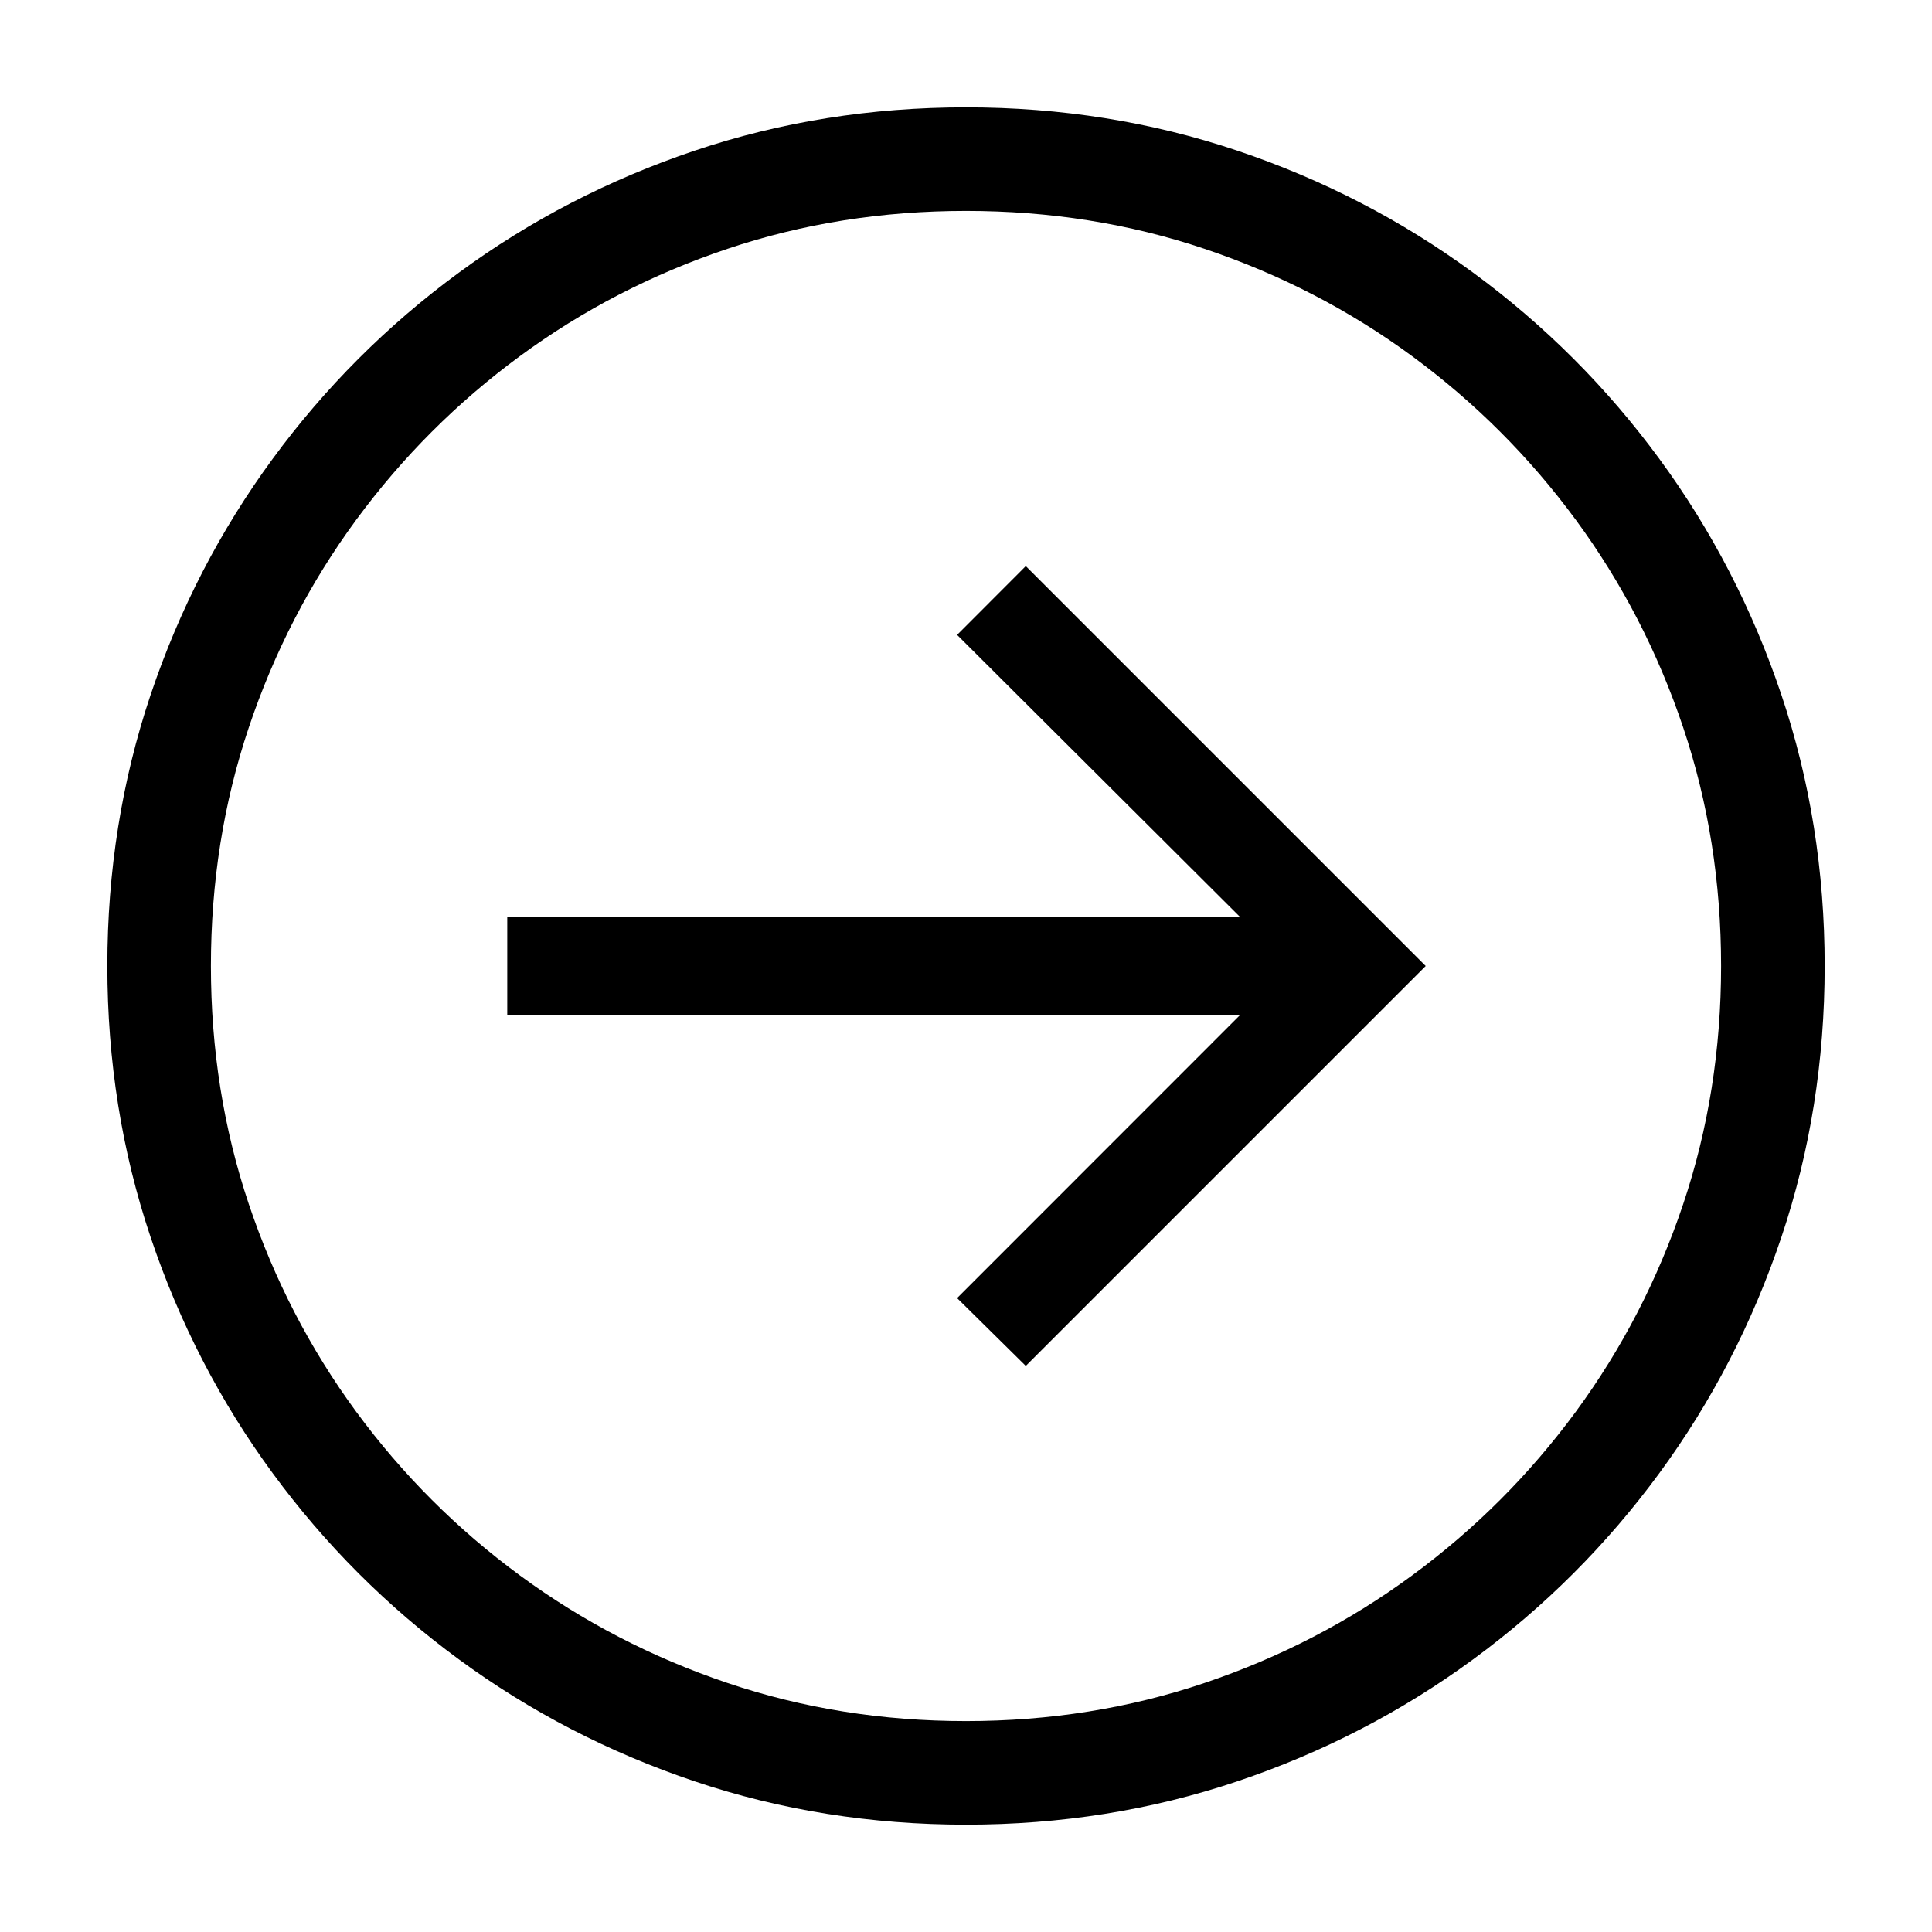
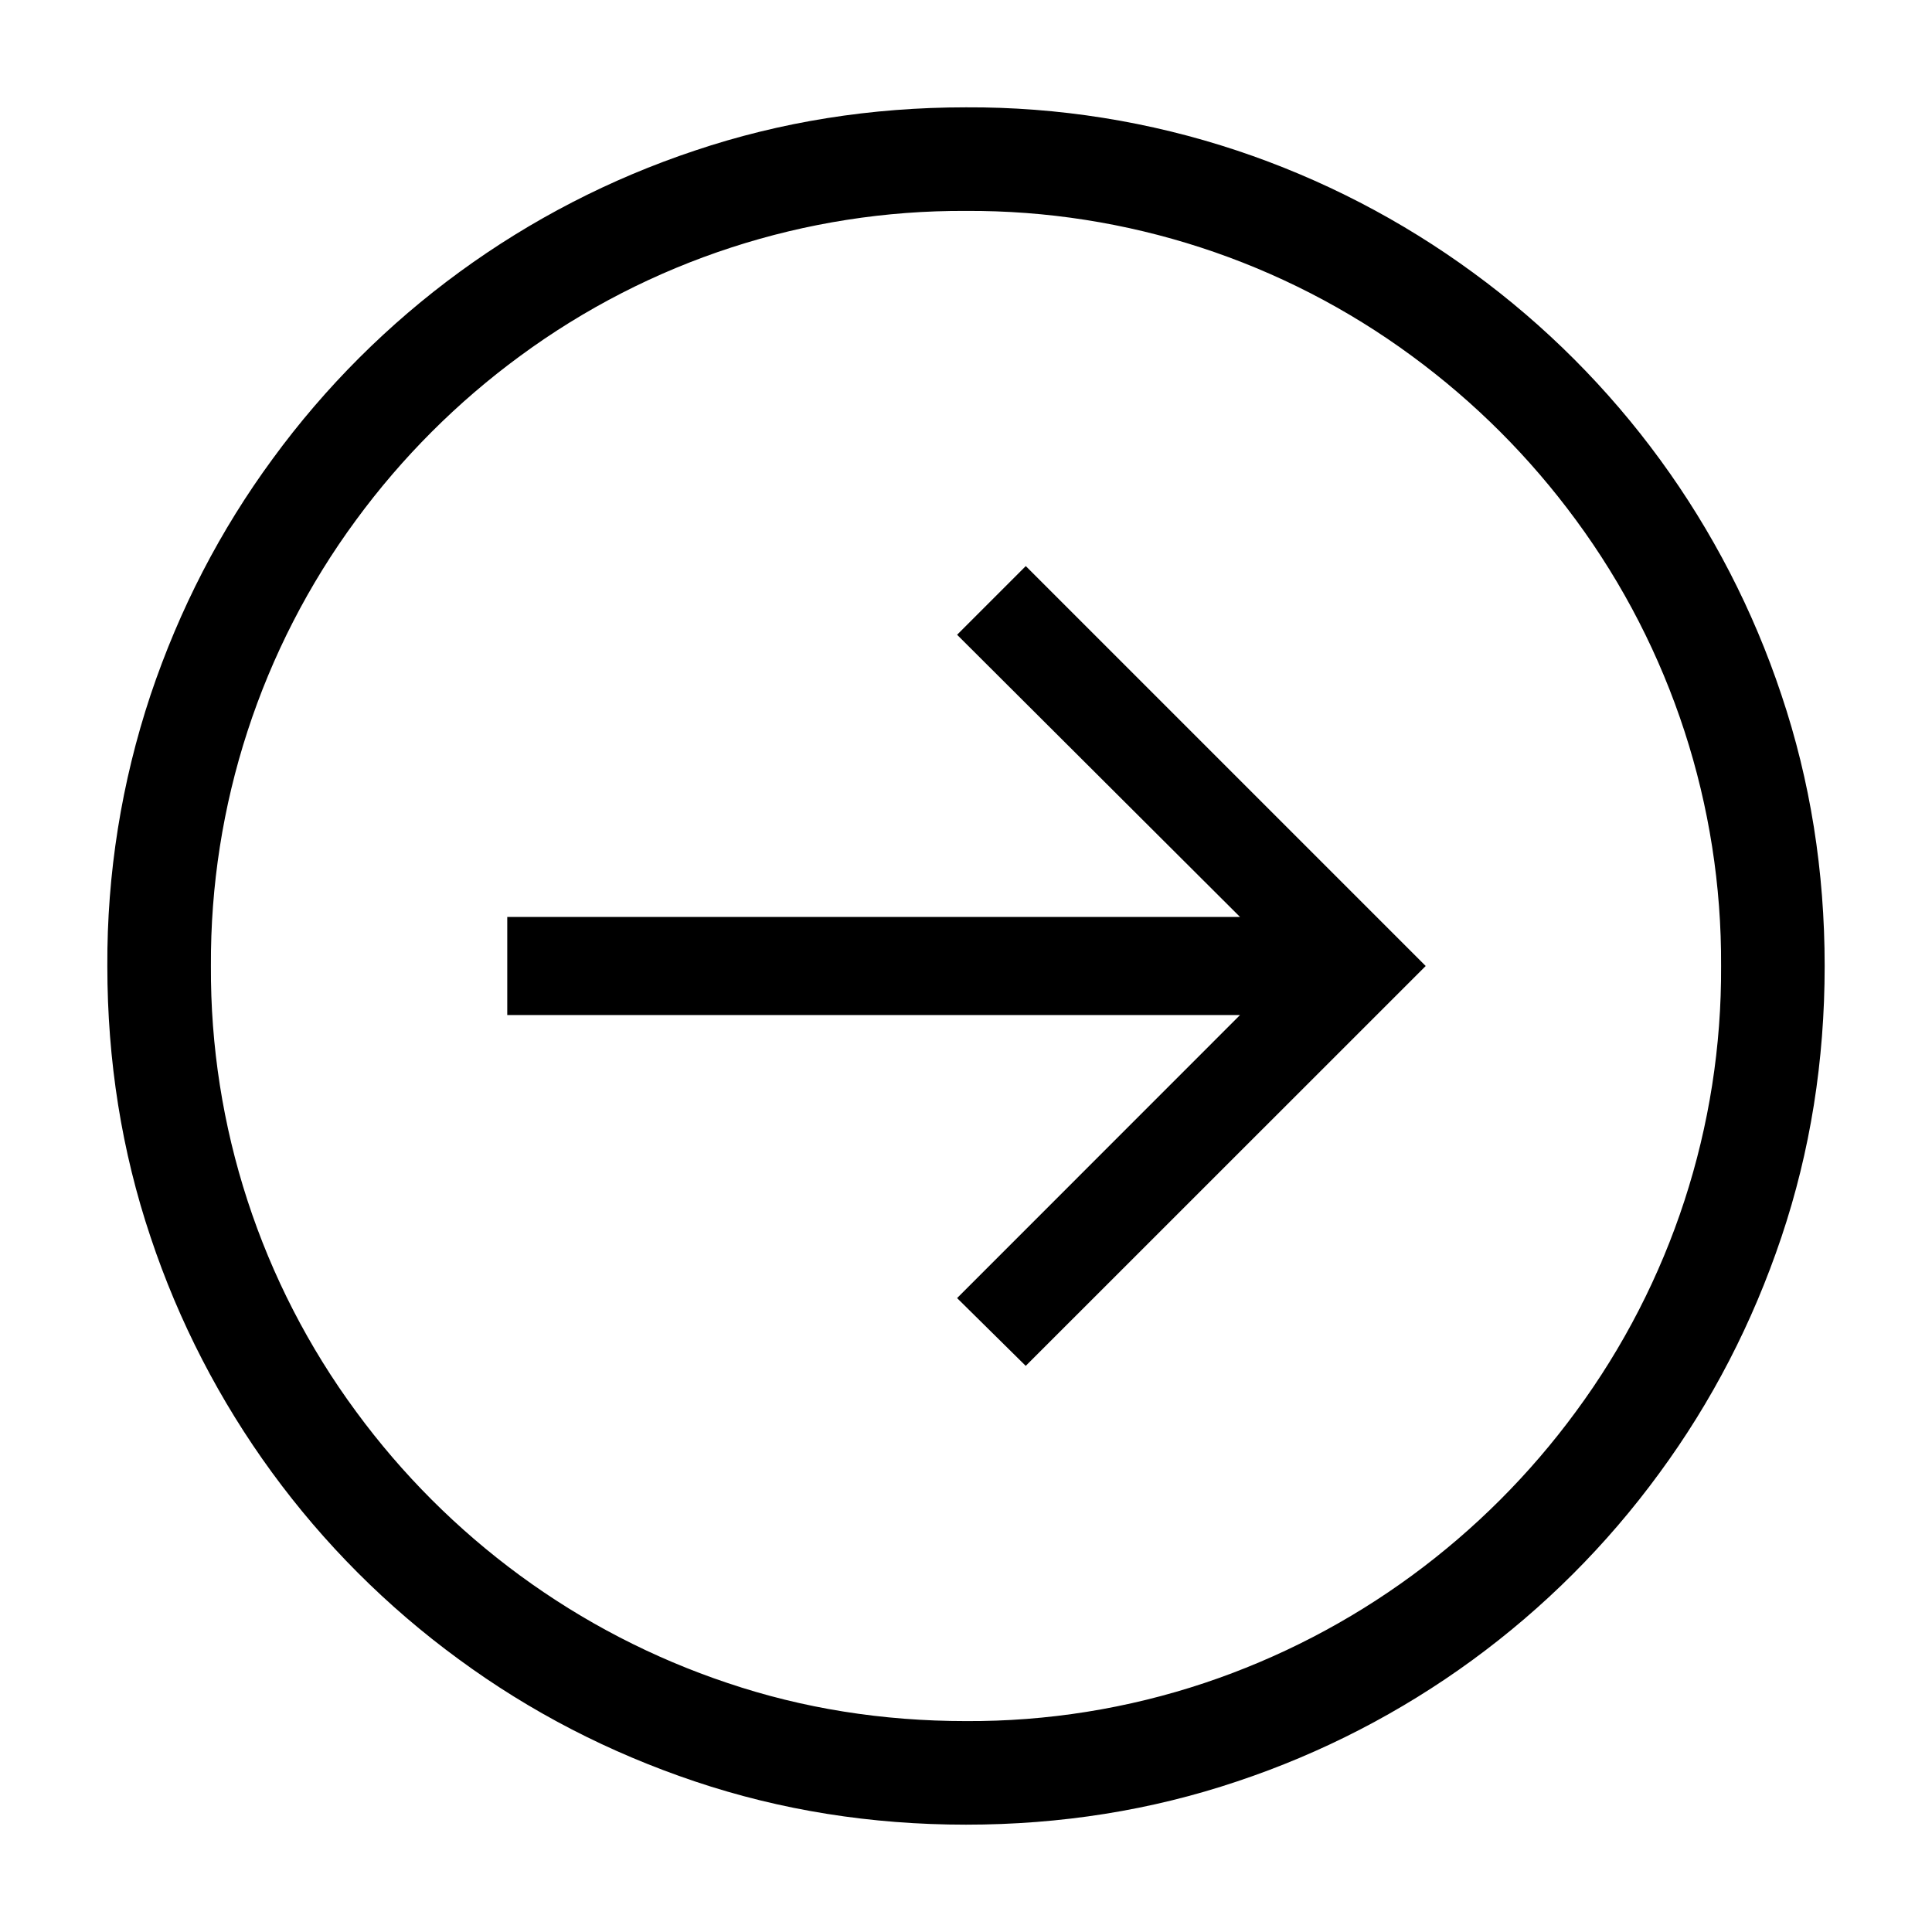
- <svg xmlns="http://www.w3.org/2000/svg" viewBox="0 0 18 18" version="1.1">
-   <g id="icon/right-arrow" stroke="none" stroke-width="1" fill="none" fill-rule="evenodd">
-     <path d="M9,17 C9.884,17 10.726,16.866 11.526,16.597 C12.326,16.328 13.059,15.949 13.726,15.459 C14.392,14.97 14.97,14.392 15.459,13.726 C15.949,13.059 16.328,12.326 16.597,11.526 C16.866,10.726 17,9.884 17,9 C17,8.116 16.866,7.274 16.597,6.474 C16.328,5.674 15.949,4.941 15.459,4.274 C14.97,3.608 14.392,3.03 13.726,2.541 C13.059,2.051 12.326,1.672 11.526,1.403 C10.726,1.134 9.884,1 9,1 C8.116,1 7.274,1.134 6.474,1.403 C5.674,1.672 4.941,2.051 4.274,2.541 C3.608,3.03 3.03,3.608 2.541,4.274 C2.051,4.941 1.672,5.674 1.403,6.474 C1.134,7.274 1,8.116 1,9 C1,9.884 1.134,10.726 1.403,11.526 C1.672,12.326 2.051,13.059 2.541,13.726 C3.03,14.392 3.608,14.97 4.274,15.459 C4.941,15.949 5.674,16.328 6.474,16.597 C7.274,16.866 8.116,17 9,17 Z M9,16.035 C8.221,16.035 7.48,15.917 6.778,15.68 C6.075,15.443 5.43,15.109 4.844,14.678 C4.258,14.247 3.749,13.738 3.318,13.152 C2.887,12.565 2.554,11.921 2.318,11.218 C2.082,10.516 1.965,9.776 1.965,9 C1.965,8.221 2.082,7.48 2.318,6.778 C2.554,6.075 2.887,5.43 3.318,4.844 C3.749,4.258 4.258,3.749 4.844,3.318 C5.43,2.887 6.075,2.554 6.778,2.318 C7.48,2.082 8.221,1.965 9,1.965 C9.779,1.965 10.52,2.082 11.222,2.318 C11.925,2.554 12.57,2.887 13.156,3.318 C13.742,3.749 14.251,4.258 14.682,4.844 C15.113,5.43 15.446,6.075 15.682,6.778 C15.918,7.48 16.035,8.221 16.035,9 C16.035,9.776 15.918,10.516 15.682,11.218 C15.446,11.921 15.113,12.565 14.682,13.152 C14.251,13.738 13.742,14.247 13.156,14.678 C12.57,15.109 11.925,15.443 11.222,15.68 C10.52,15.917 9.779,16.035 9,16.035 Z M9.557,12.726 L13.283,9 L9.557,5.274 L8.917,5.915 L11.553,8.543 L4.726,8.543 L4.726,9.457 L11.553,9.457 L8.917,12.094 L9.557,12.726 Z" id="" fill="#000000" fill-rule="nonzero" />
-   </g>
+ <svg xmlns="http://www.w3.org/2000/svg" viewBox="0 0 18 18">
+   <path d="M9 17c.884 0 1.726-.134 2.526-.403a8.005 8.005 0 0 0 3.933-2.871c.49-.667.869-1.4 1.138-2.2.269-.8.403-1.642.403-2.526 0-.884-.134-1.726-.403-2.526a8.005 8.005 0 0 0-2.871-3.933 8.005 8.005 0 0 0-2.2-1.138A7.873 7.873 0 0 0 9 1c-.884 0-1.726.134-2.526.403a8.005 8.005 0 0 0-3.933 2.871c-.49.667-.869 1.4-1.138 2.2A7.873 7.873 0 0 0 1 9c0 .884.134 1.726.403 2.526a8.005 8.005 0 0 0 2.871 3.933c.667.49 1.4.869 2.2 1.138.8.269 1.642.403 2.526.403Zm0-.965c-.779 0-1.52-.118-2.222-.355a7.042 7.042 0 0 1-1.934-1.002 7.113 7.113 0 0 1-1.526-1.526A6.931 6.931 0 0 1 1.965 9a6.944 6.944 0 0 1 1.353-4.156 7.113 7.113 0 0 1 1.526-1.526A6.944 6.944 0 0 1 9 1.965a6.944 6.944 0 0 1 4.156 1.353c.586.431 1.095.94 1.526 1.526A6.944 6.944 0 0 1 16.035 9a6.931 6.931 0 0 1-1.353 4.152 7.113 7.113 0 0 1-1.526 1.526 7.042 7.042 0 0 1-1.934 1.002A6.907 6.907 0 0 1 9 16.035Zm.557-3.31L13.283 9 9.557 5.274l-.64.64 2.636 2.629H4.726v.914h6.827l-2.636 2.637.64.632Z" fill="#000" fill-rule="nonzero" />
</svg>
